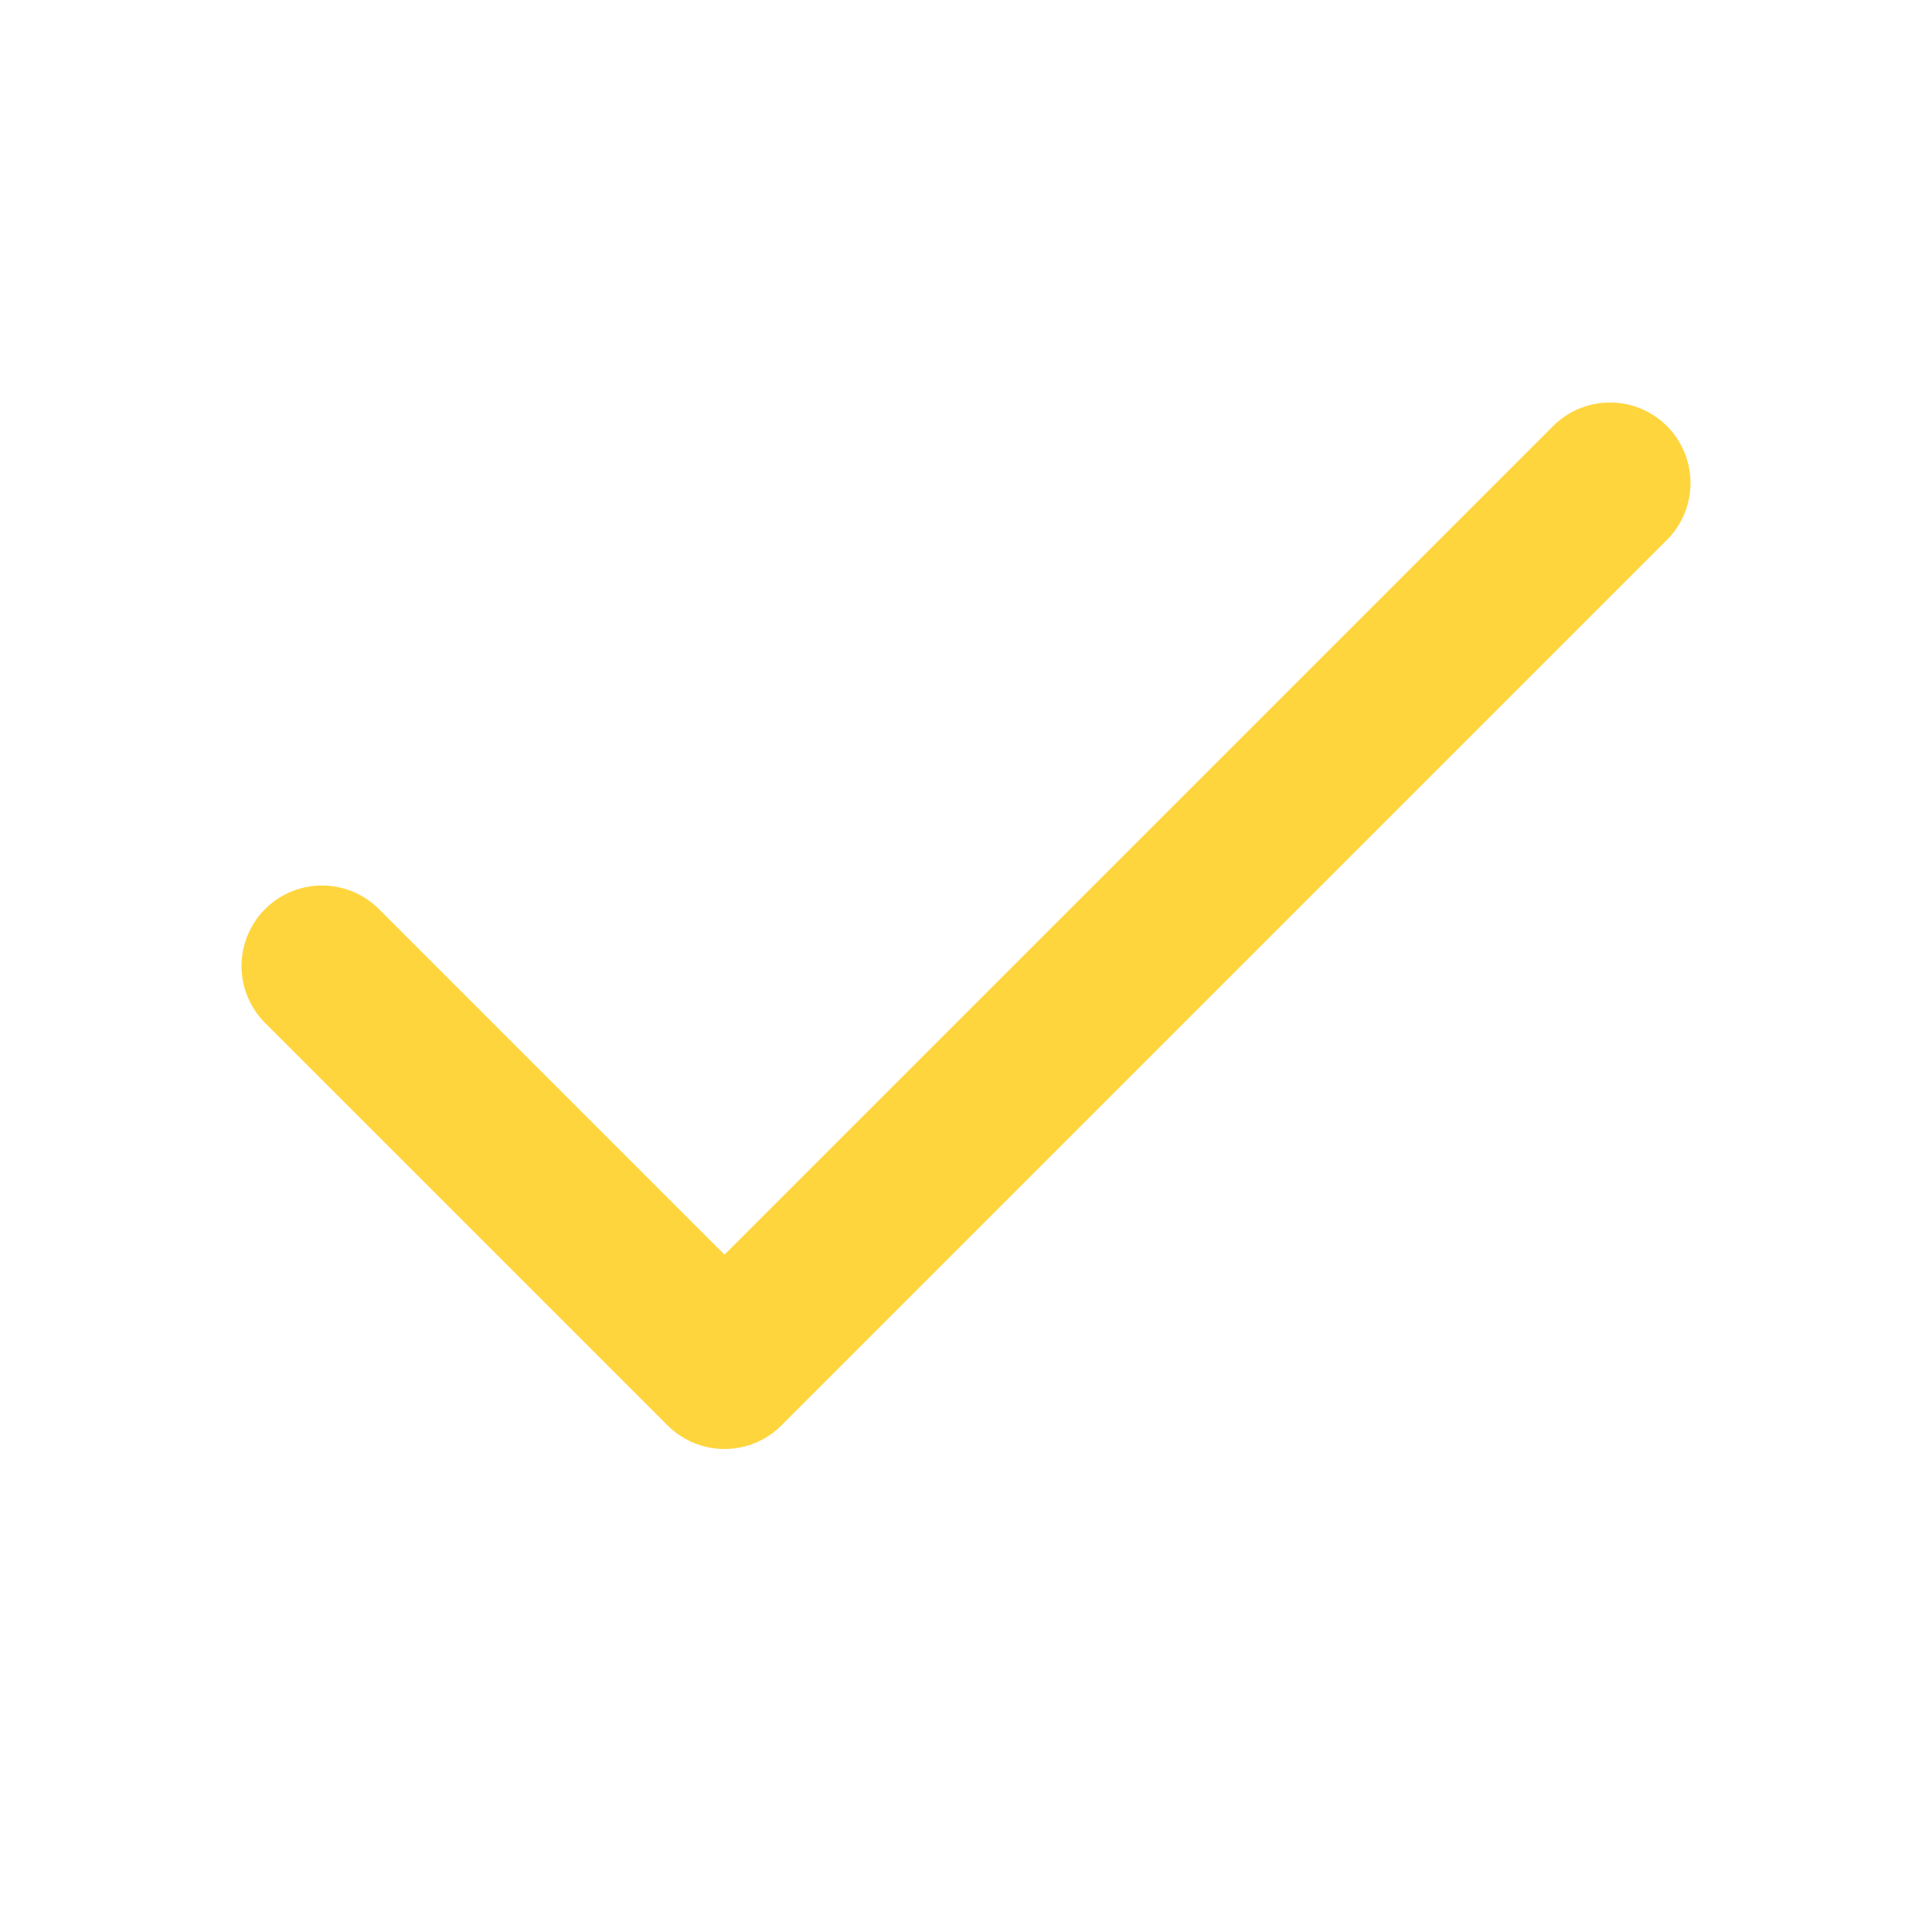
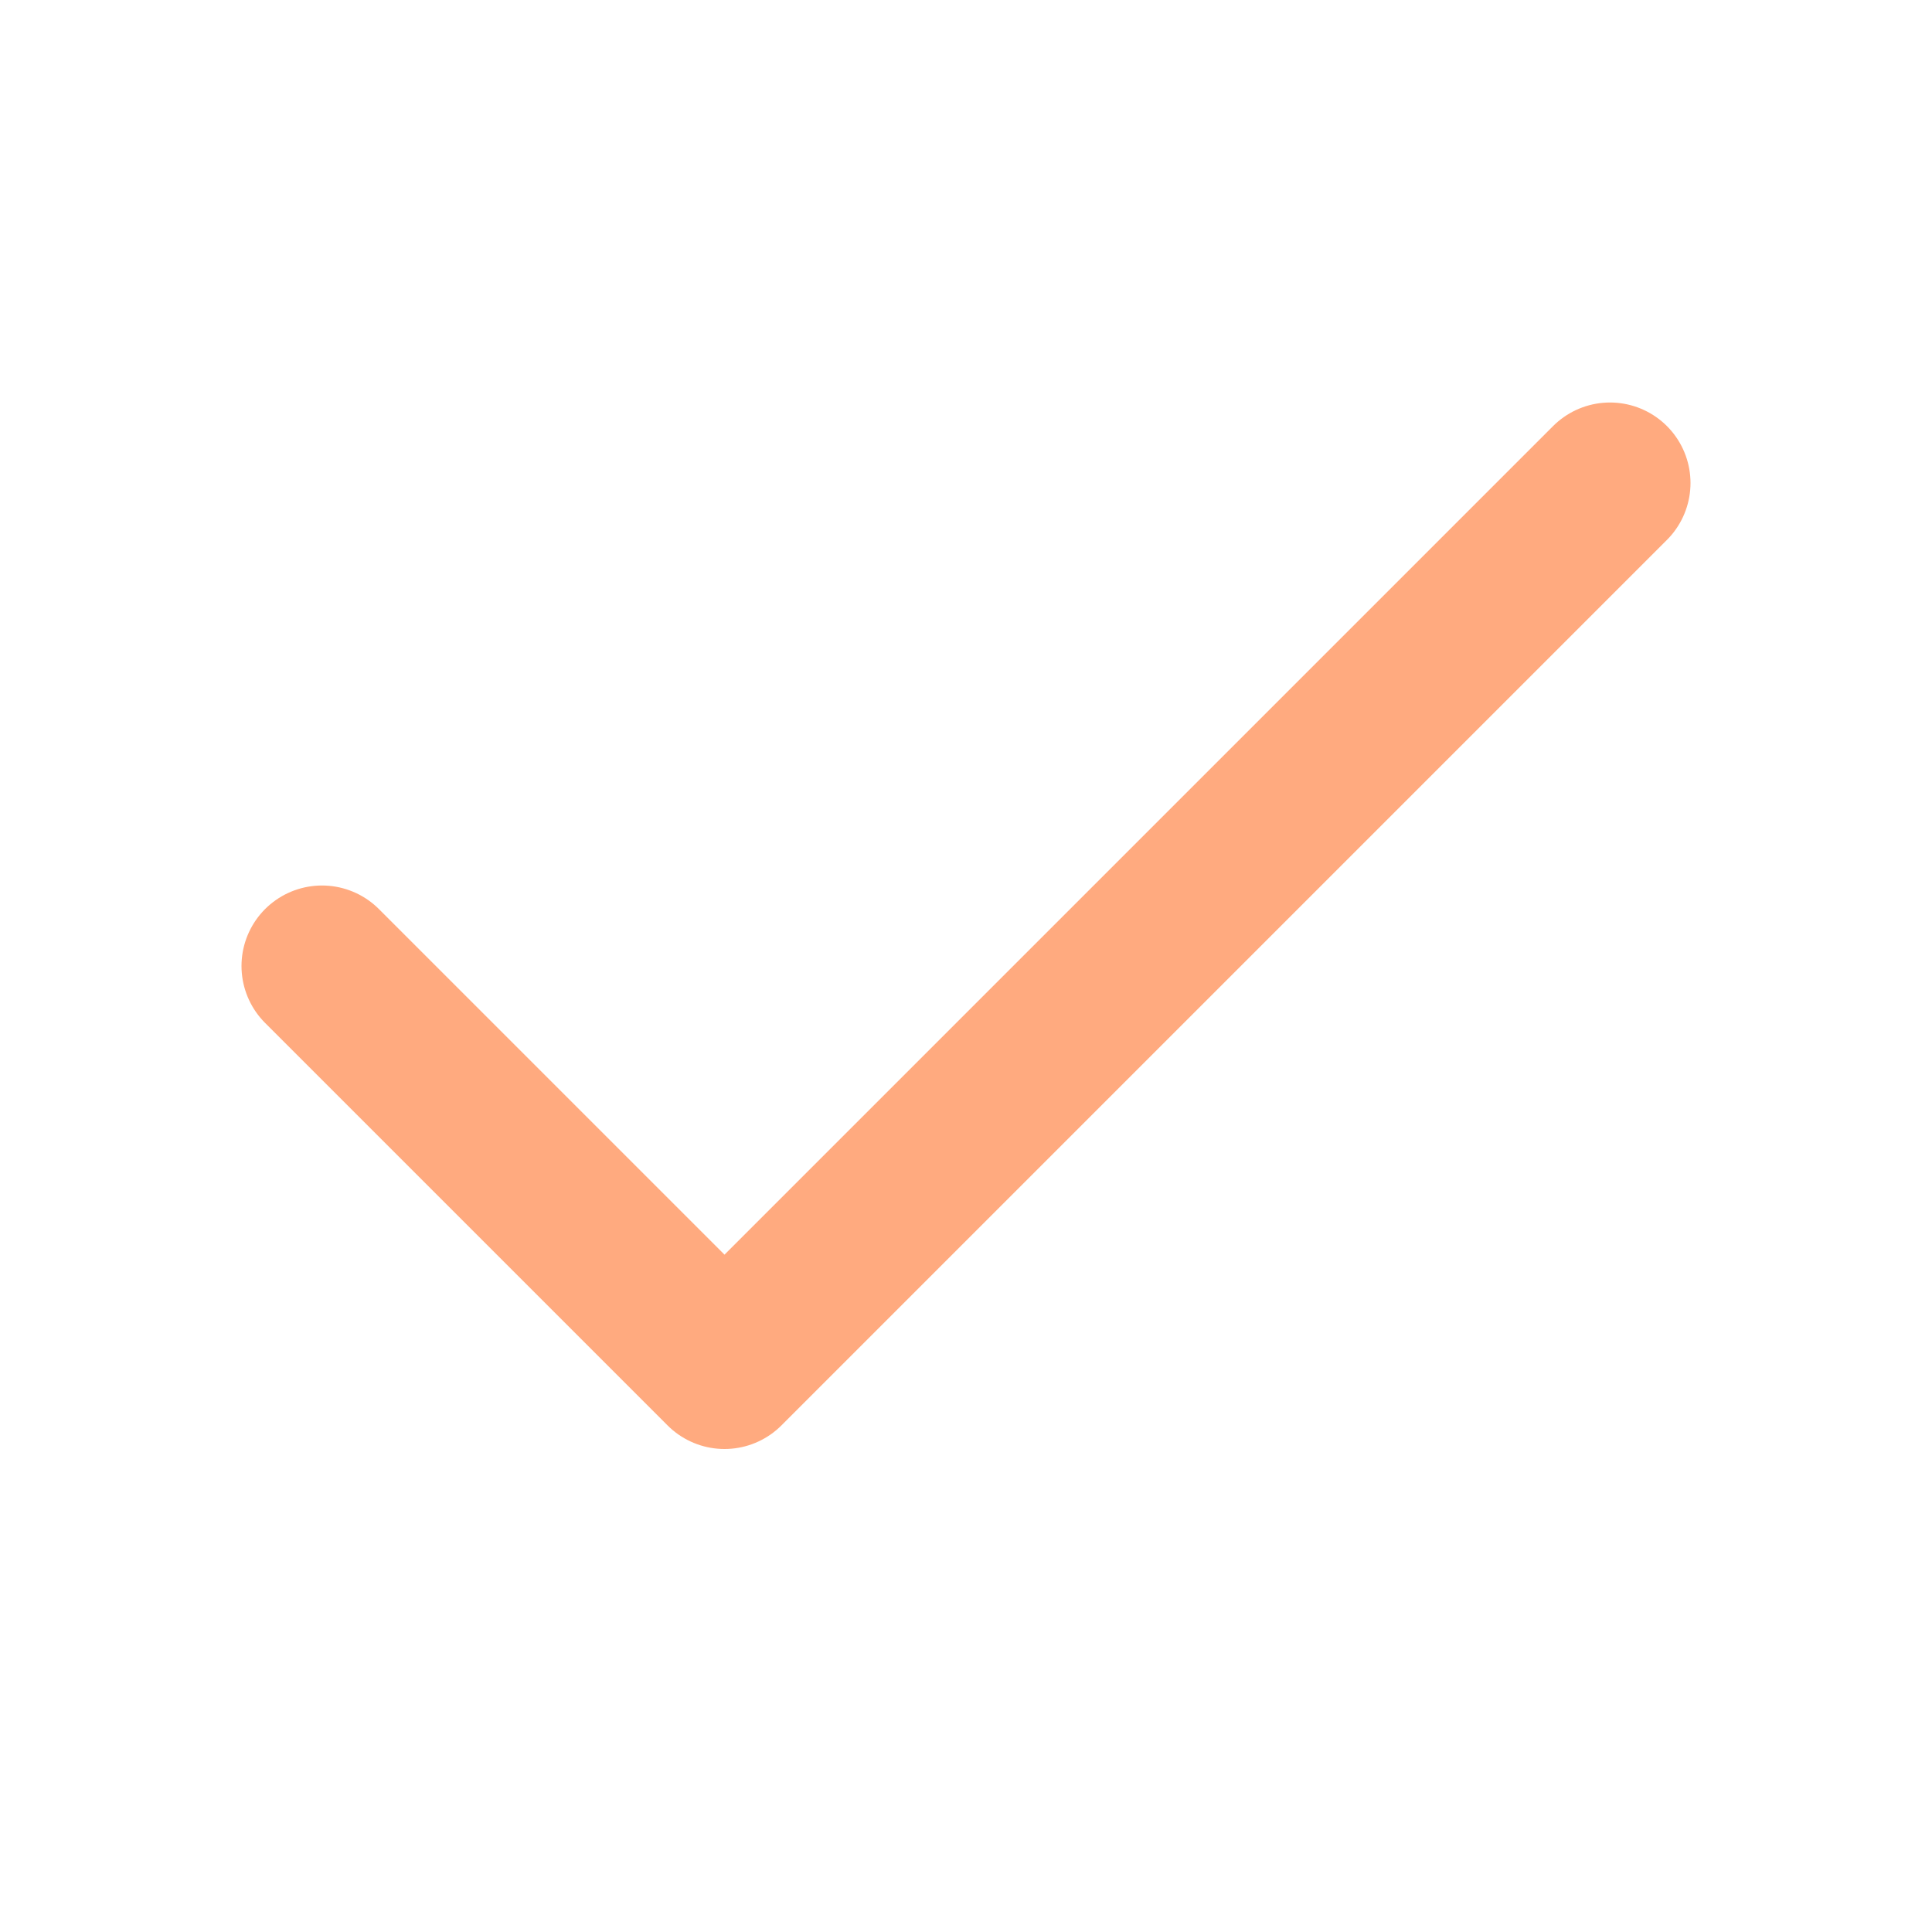
- <svg xmlns="http://www.w3.org/2000/svg" width="24" height="24" viewBox="0 0 24 24" fill="none" stroke="#ffd53d" stroke-width="2" stroke-linecap="round" stroke-linejoin="round" class="feather feather-check">
+ <svg xmlns="http://www.w3.org/2000/svg" width="24" height="24" viewBox="0 0 24 24" fill="none" stroke="#ffaa7f" stroke-width="2" stroke-linecap="round" stroke-linejoin="round" class="feather feather-check">
  <polyline points="20 6 9 17 4 12" />
</svg>
